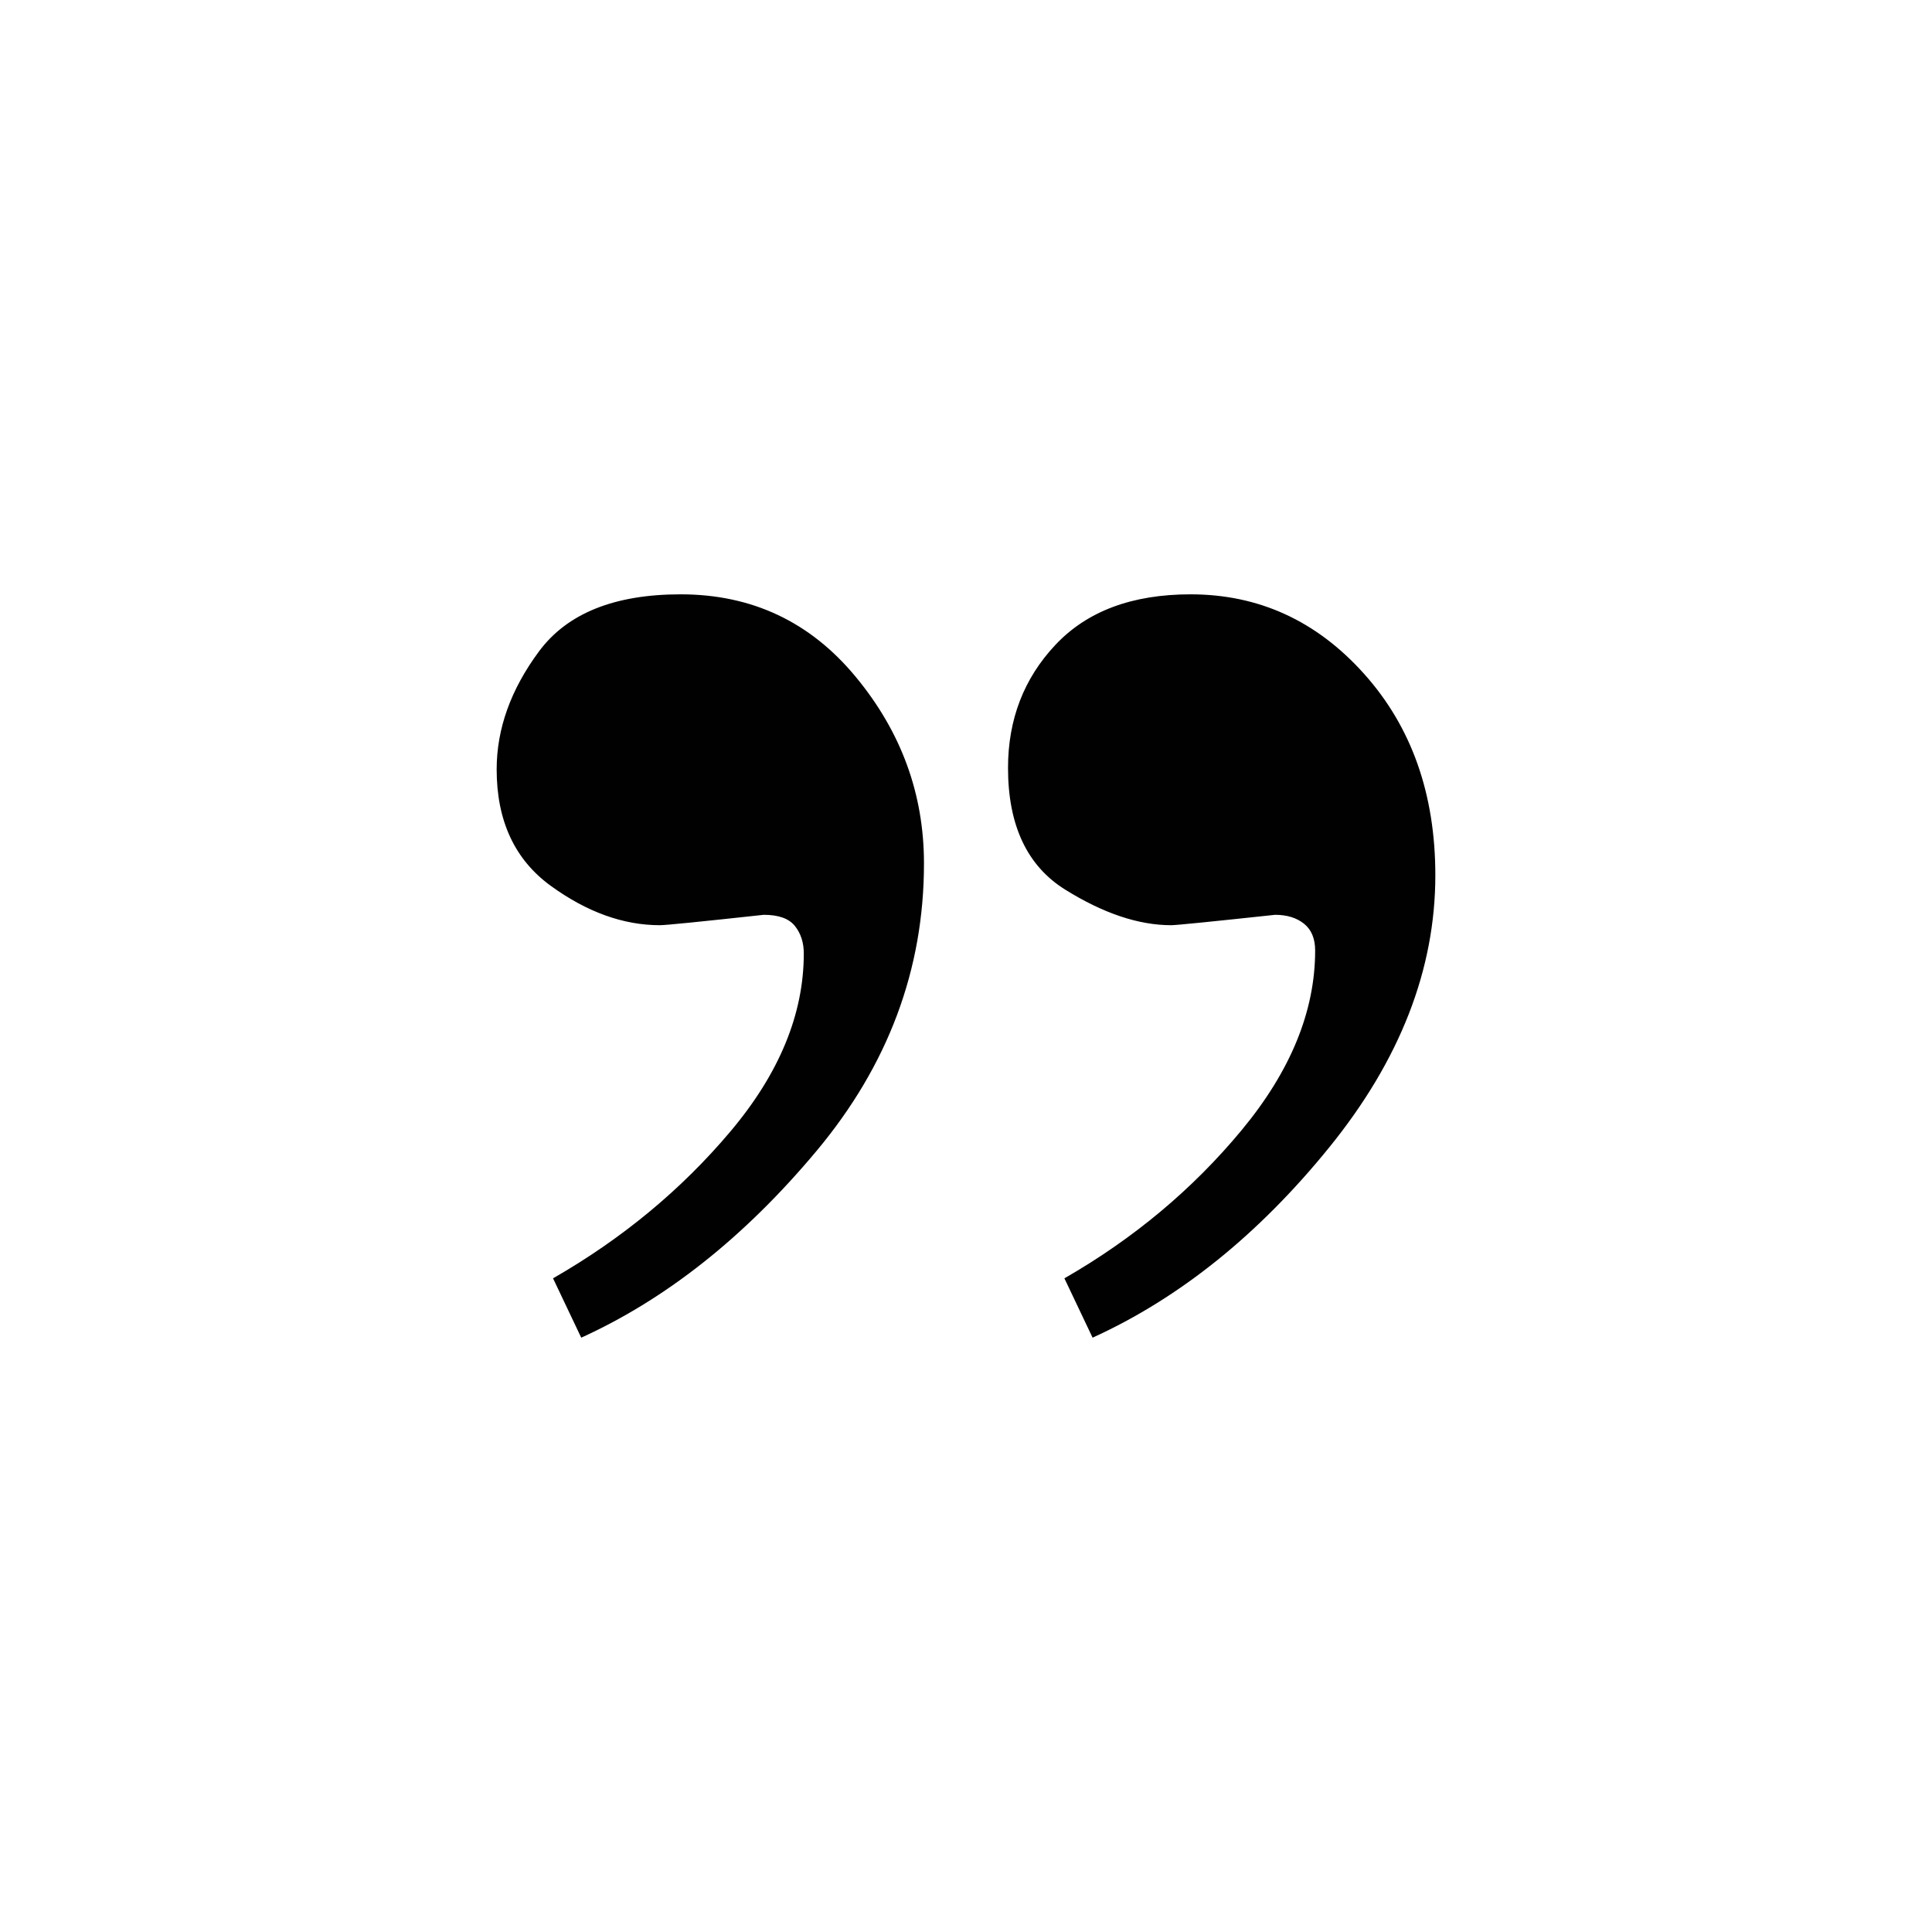
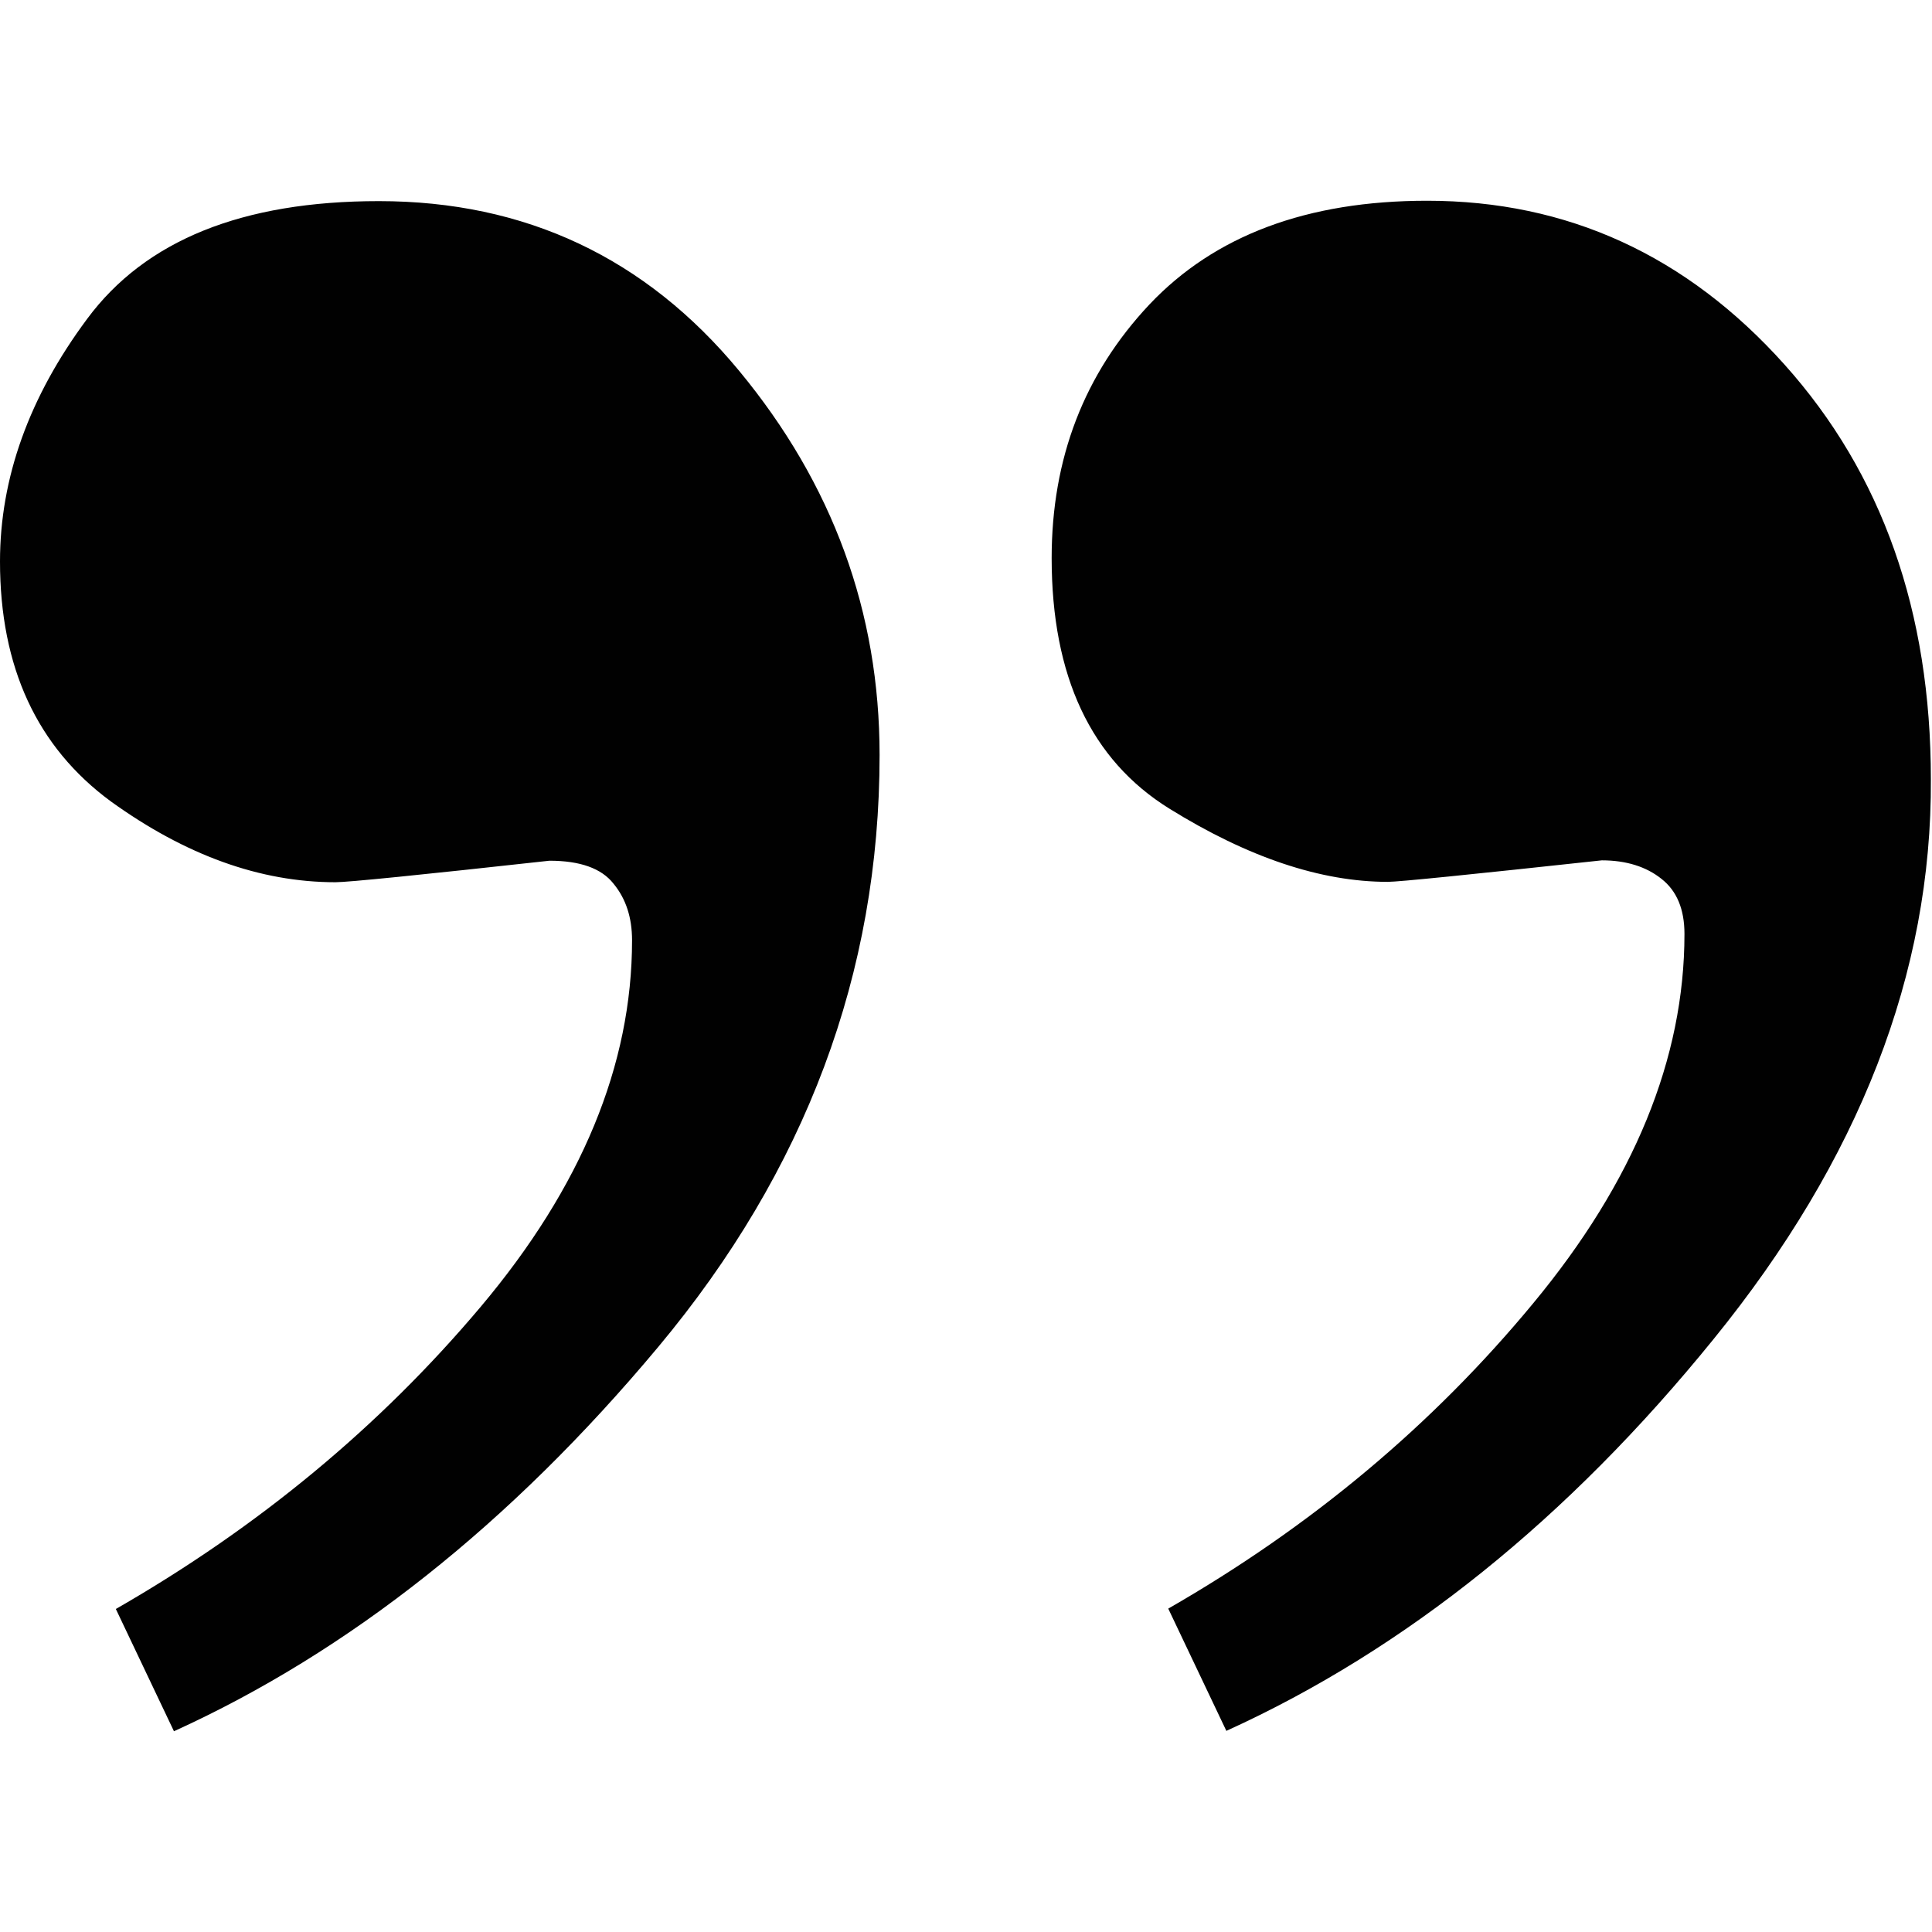
- <svg xmlns="http://www.w3.org/2000/svg" version="1.1" id="Layer_1" x="0px" y="0px" width="512px" height="512px" viewBox="0 0 512 512" enable-background="new 0 0 512 512" xml:space="preserve">
+ <svg xmlns="http://www.w3.org/2000/svg" version="1.1" id="Layer_4" x="0px" y="0px" viewBox="0 0 512 512" enable-background="new 0 0 512 512" xml:space="preserve">
  <g>
-     <path fill="#010101" d="M352.264,304.064c-18.738,23.112-39.646,39.928-62.716,50.434l-7.471-15.728   c18.352-10.53,34.012-23.629,46.988-39.29c12.976-15.666,19.463-31.524,19.463-47.577c0-3.164-0.983-5.535-2.949-7.108   s-4.522-2.359-7.667-2.359c-17.036,1.83-26.209,2.752-27.524,2.752c-8.65,0-18.019-3.146-28.114-9.437   c-10.088-6.291-15.138-17.043-15.138-32.243c0-12.846,4.196-23.728,12.582-32.636c8.393-8.914,20.318-13.369,35.781-13.369   c18.087,0,33.422,7.023,46.005,21.08c12.583,14.052,18.874,31.844,18.874,53.384C380.379,256.915,371.01,280.951,352.264,304.064z    M216.355,305.052c-19.002,22.719-39.774,39.197-62.322,49.445l-7.471-15.728c18.351-10.53,34.012-23.5,46.988-38.896   s19.463-31.124,19.463-47.184c0-2.9-0.786-5.333-2.359-7.299c-1.573-1.972-4.325-2.955-8.257-2.955   c-16.772,1.83-25.951,2.752-27.524,2.752c-9.694,0-19.328-3.478-28.9-10.42c-9.567-6.948-14.352-17.24-14.352-30.866   c0-10.752,3.735-21.172,11.206-31.26c7.471-10.093,19.992-15.138,37.551-15.138c18.874,0,34.344,7.286,46.398,21.866   c12.06,14.572,18.087,31.057,18.087,49.445C244.863,256.915,235.365,282.333,216.355,305.052z" />
+     <path fill="#010101" d="M454.1,354.9c-38.6,47.6-81.6,82.2-129.1,103.8l-15.4-32.4c37.8-21.7,70-48.6,96.7-80.9   c26.7-32.2,40.1-64.9,40.1-97.9c0-6.5-2-11.4-6.1-14.6c-4-3.2-9.3-4.9-15.8-4.9c-35.1,3.8-53.9,5.7-56.7,5.7   c-17.8,0-37.1-6.5-57.9-19.4c-20.8-12.9-31.2-35.1-31.2-66.4c0-26.4,8.6-48.8,25.9-67.2c17.3-18.3,41.8-27.5,73.6-27.5   c37.2,0,68.8,14.5,94.7,43.4c25.9,28.9,38.8,65.5,38.8,109.9C512,257.9,492.7,307.4,454.1,354.9z M174.4,357   c-39.1,46.8-81.9,80.7-128.3,101.8l-15.4-32.4c37.8-21.7,70-48.4,96.7-80.1s40.1-64.1,40.1-97.1c0-6-1.6-11-4.9-15   c-3.2-4.1-8.9-6.1-17-6.1c-34.5,3.8-53.4,5.7-56.7,5.7c-20,0-39.8-7.2-59.5-21.4C9.8,198,0,176.8,0,148.8   c0-22.1,7.7-43.6,23.1-64.3c15.4-20.8,41.1-31.2,77.3-31.2c38.8,0,70.7,15,95.5,45c24.8,30,37.2,63.9,37.2,101.8   C233.1,257.9,213.5,310.2,174.4,357z" />
  </g>
</svg>
